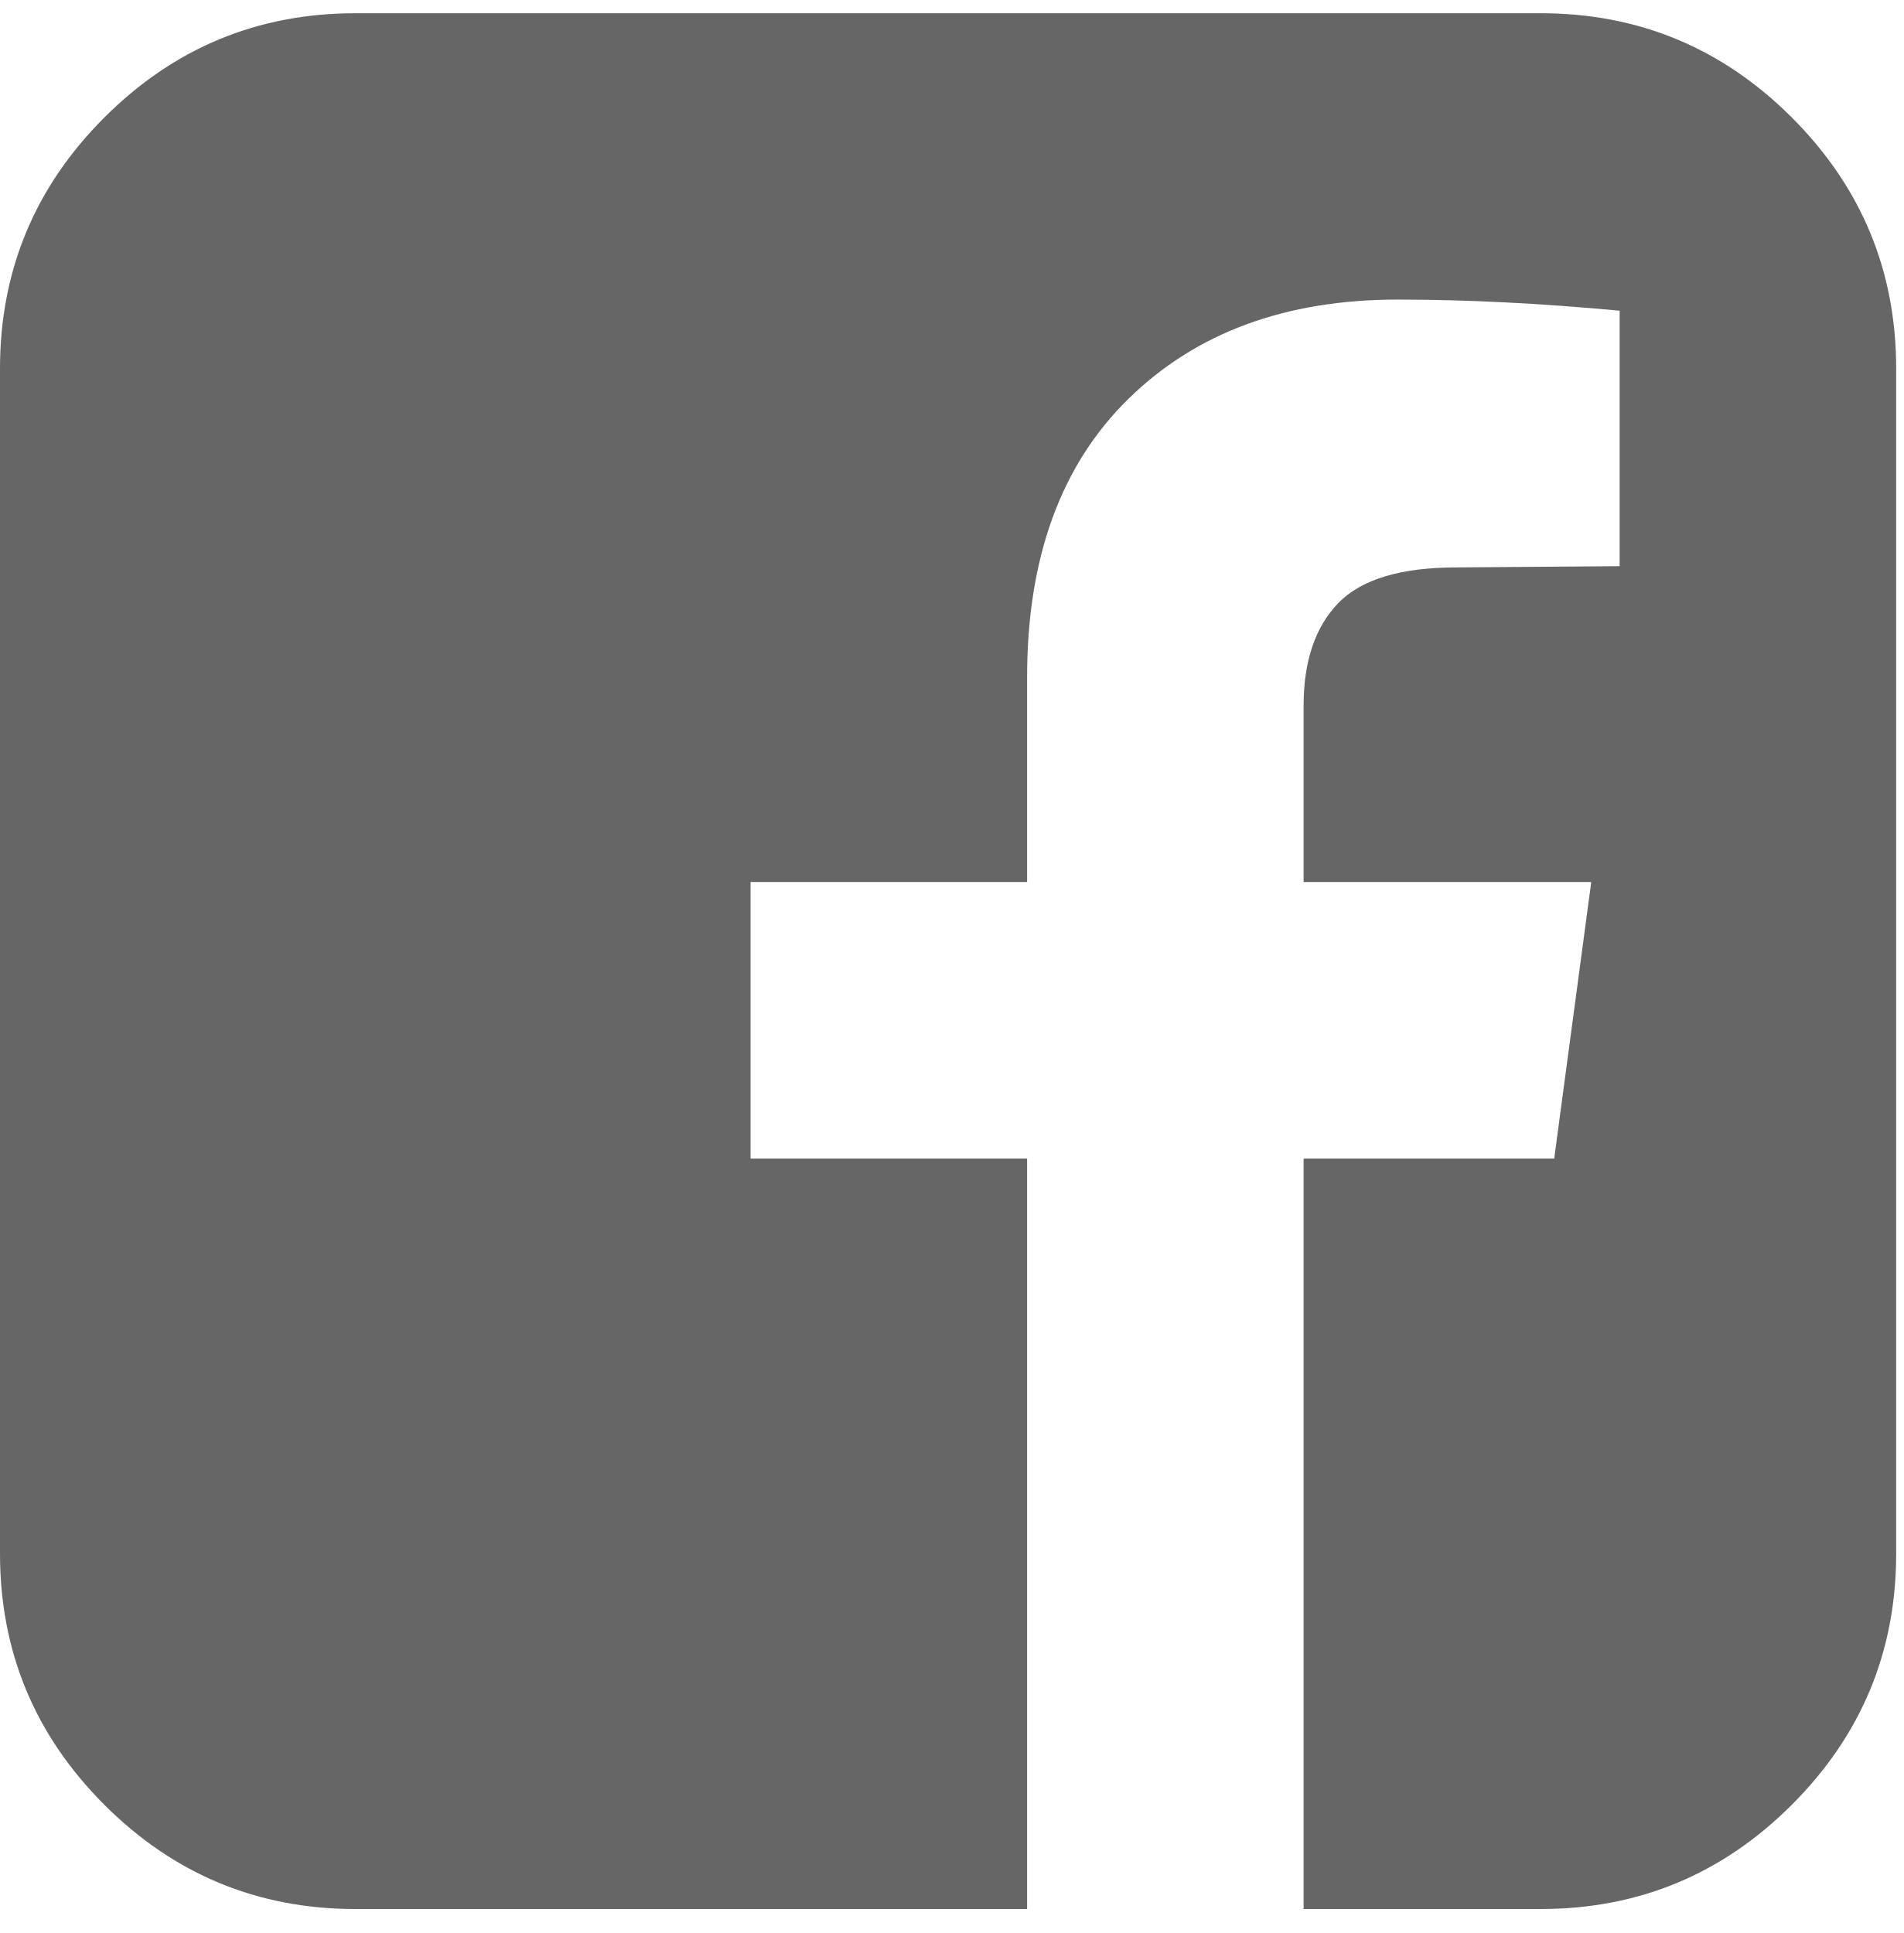
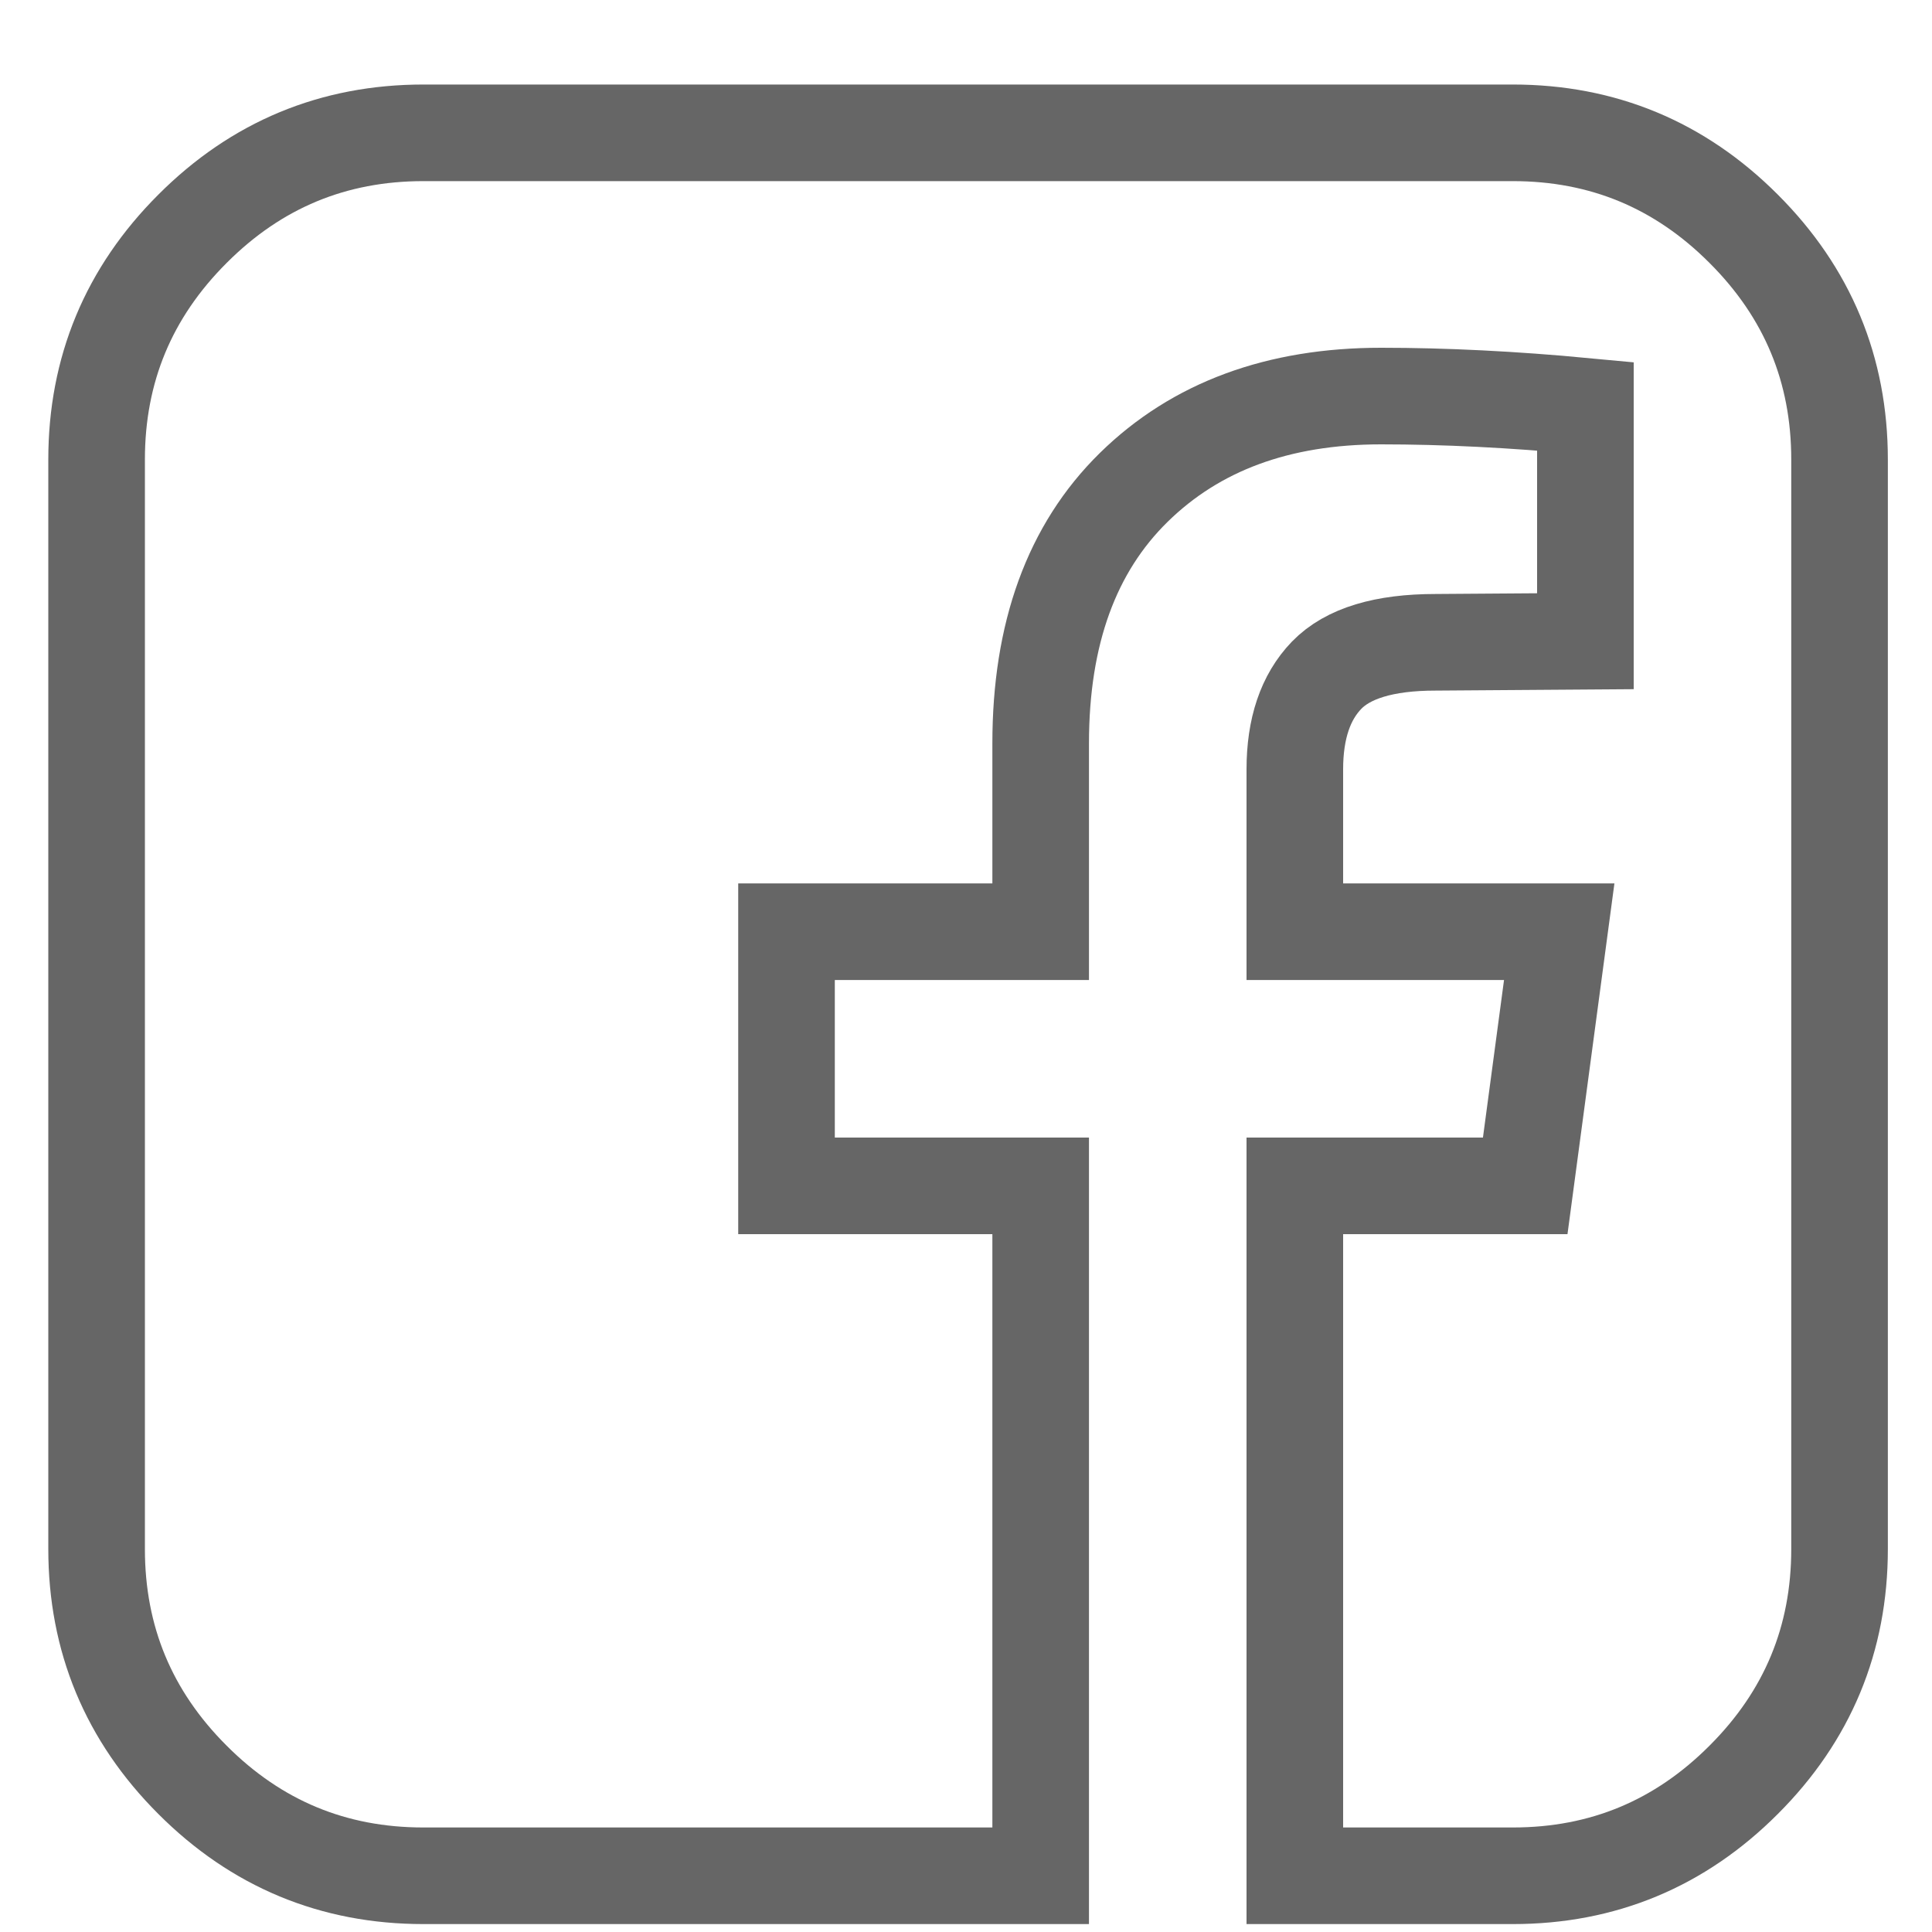
- <svg xmlns="http://www.w3.org/2000/svg" width="64px" height="65px" viewBox="0 0 64 65" version="1.1">
+ <svg xmlns="http://www.w3.org/2000/svg" width="20px" height="20px" viewBox="0 0 20 20" version="1.1">
  <defs />
  <g id="Page-1" stroke="none" stroke-width="1" fill="none" fill-rule="evenodd">
-     <path d="M0,52.241 L0,12.398 C0,9.106 1.169,6.29 3.507,3.952 C5.845,1.614 8.66,0.445 11.953,0.445 L51.796,0.445 C55.088,0.445 57.904,1.614 60.242,3.952 C62.58,6.29 63.749,9.106 63.749,12.398 L63.749,52.241 C63.749,55.534 62.58,58.349 60.242,60.687 C57.904,63.025 55.088,64.194 51.796,64.194 L43.827,64.194 L43.827,38.96 L52.252,38.96 L53.497,29.663 L43.827,29.663 L43.827,23.729 C43.827,22.234 44.215,21.086 44.989,20.284 C45.764,19.481 47.092,19.08 48.974,19.08 L54.452,19.039 L54.452,10.448 C51.796,10.199 49.306,10.074 46.981,10.074 C43.218,10.074 40.203,11.188 37.934,13.415 C35.665,15.642 34.531,18.762 34.531,22.774 L34.531,29.663 L25.234,29.663 L25.234,38.96 L34.531,38.96 L34.531,64.194 L11.953,64.194 C8.66,64.194 5.845,63.025 3.507,60.687 C1.169,58.349 0,55.534 0,52.241 L0,52.241 Z" id="" fill="#666666" />
+     <path d="M1,16.035 L1,4.758 C1,3.826 1.331,3.029 1.993,2.368 C2.654,1.706 3.451,1.375 4.383,1.375 L15.66,1.375 C16.592,1.375 17.389,1.706 18.05,2.368 C18.712,3.029 19.043,3.826 19.043,4.758 L19.043,16.035 C19.043,16.967 18.712,17.764 18.05,18.425 C17.389,19.087 16.592,19.418 15.66,19.418 L13.404,19.418 L13.404,12.276 L15.789,12.276 L16.141,9.645 L13.404,9.645 L13.404,7.965 C13.404,7.542 13.514,7.217 13.733,6.99 C13.953,6.763 14.329,6.649 14.861,6.649 L16.412,6.638 L16.412,4.206 C15.66,4.135 14.955,4.1 14.297,4.1 C13.232,4.1 12.379,4.415 11.736,5.046 C11.094,5.676 10.773,6.559 10.773,7.695 L10.773,9.645 L8.142,9.645 L8.142,12.276 L10.773,12.276 L10.773,19.418 L4.383,19.418 C3.451,19.418 2.654,19.087 1.993,18.425 C1.331,17.764 1,16.967 1,16.035 L1,16.035 Z" id="" stroke="#666666" />
  </g>
</svg>
